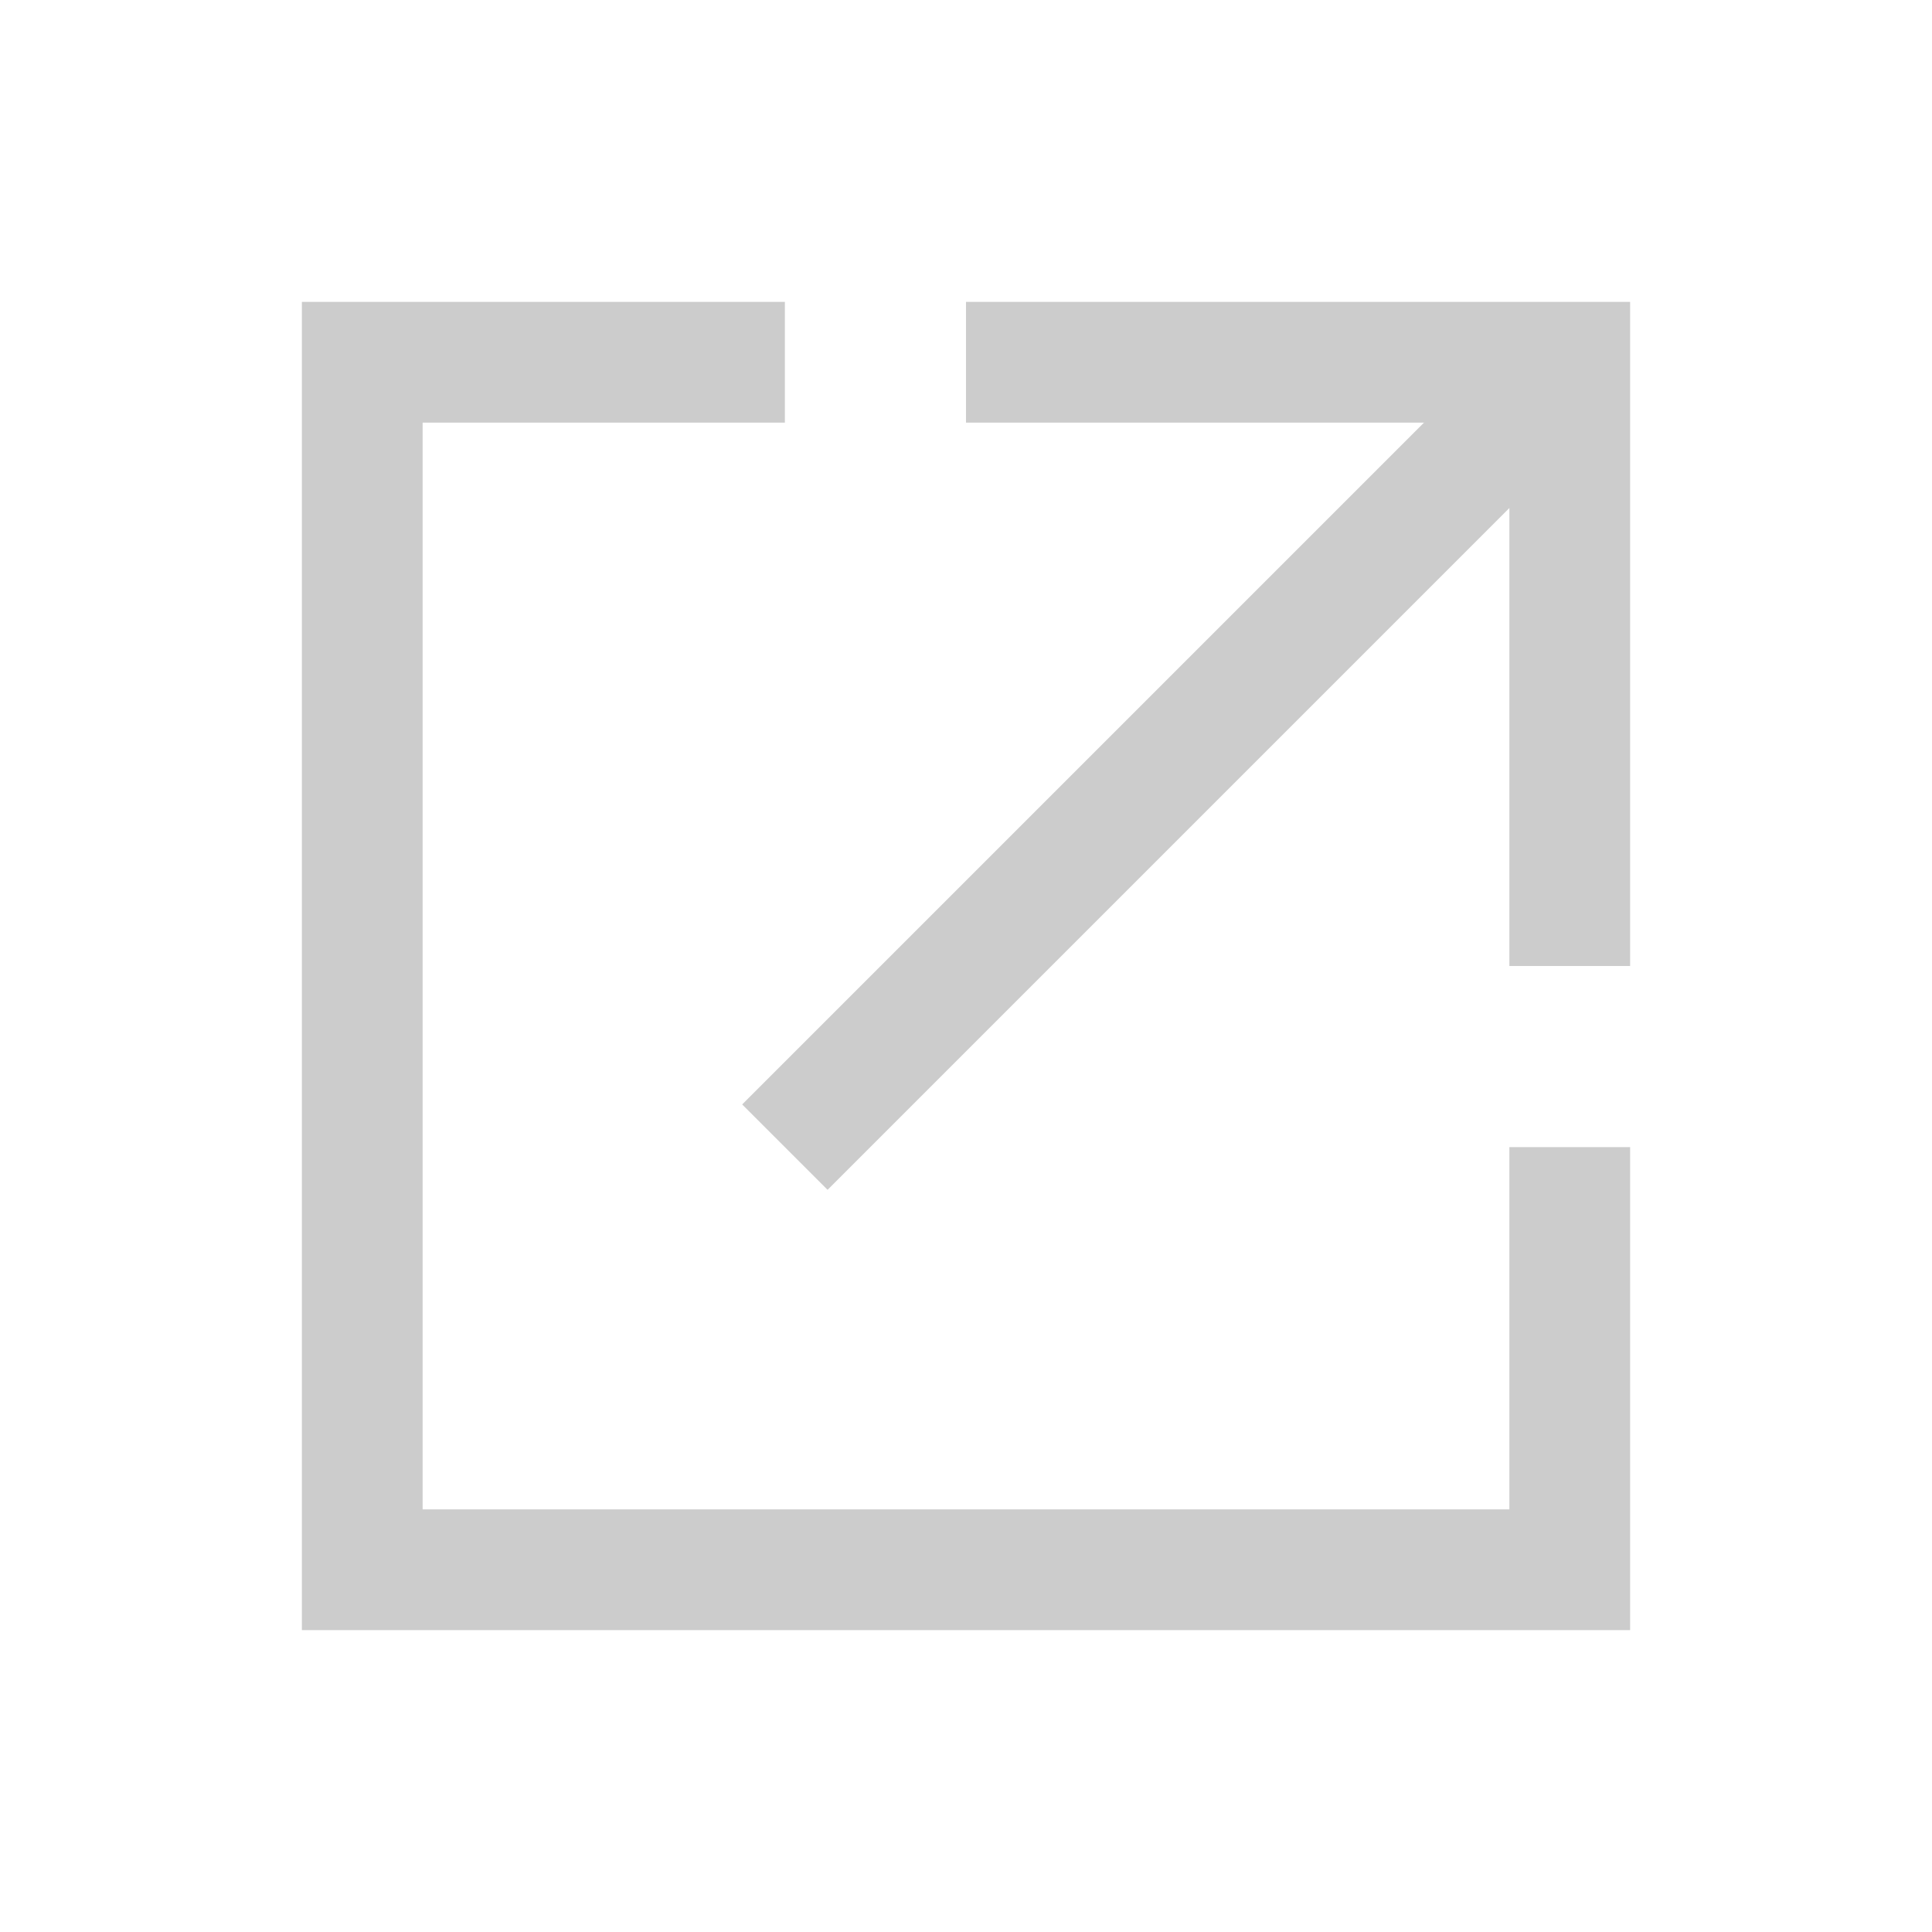
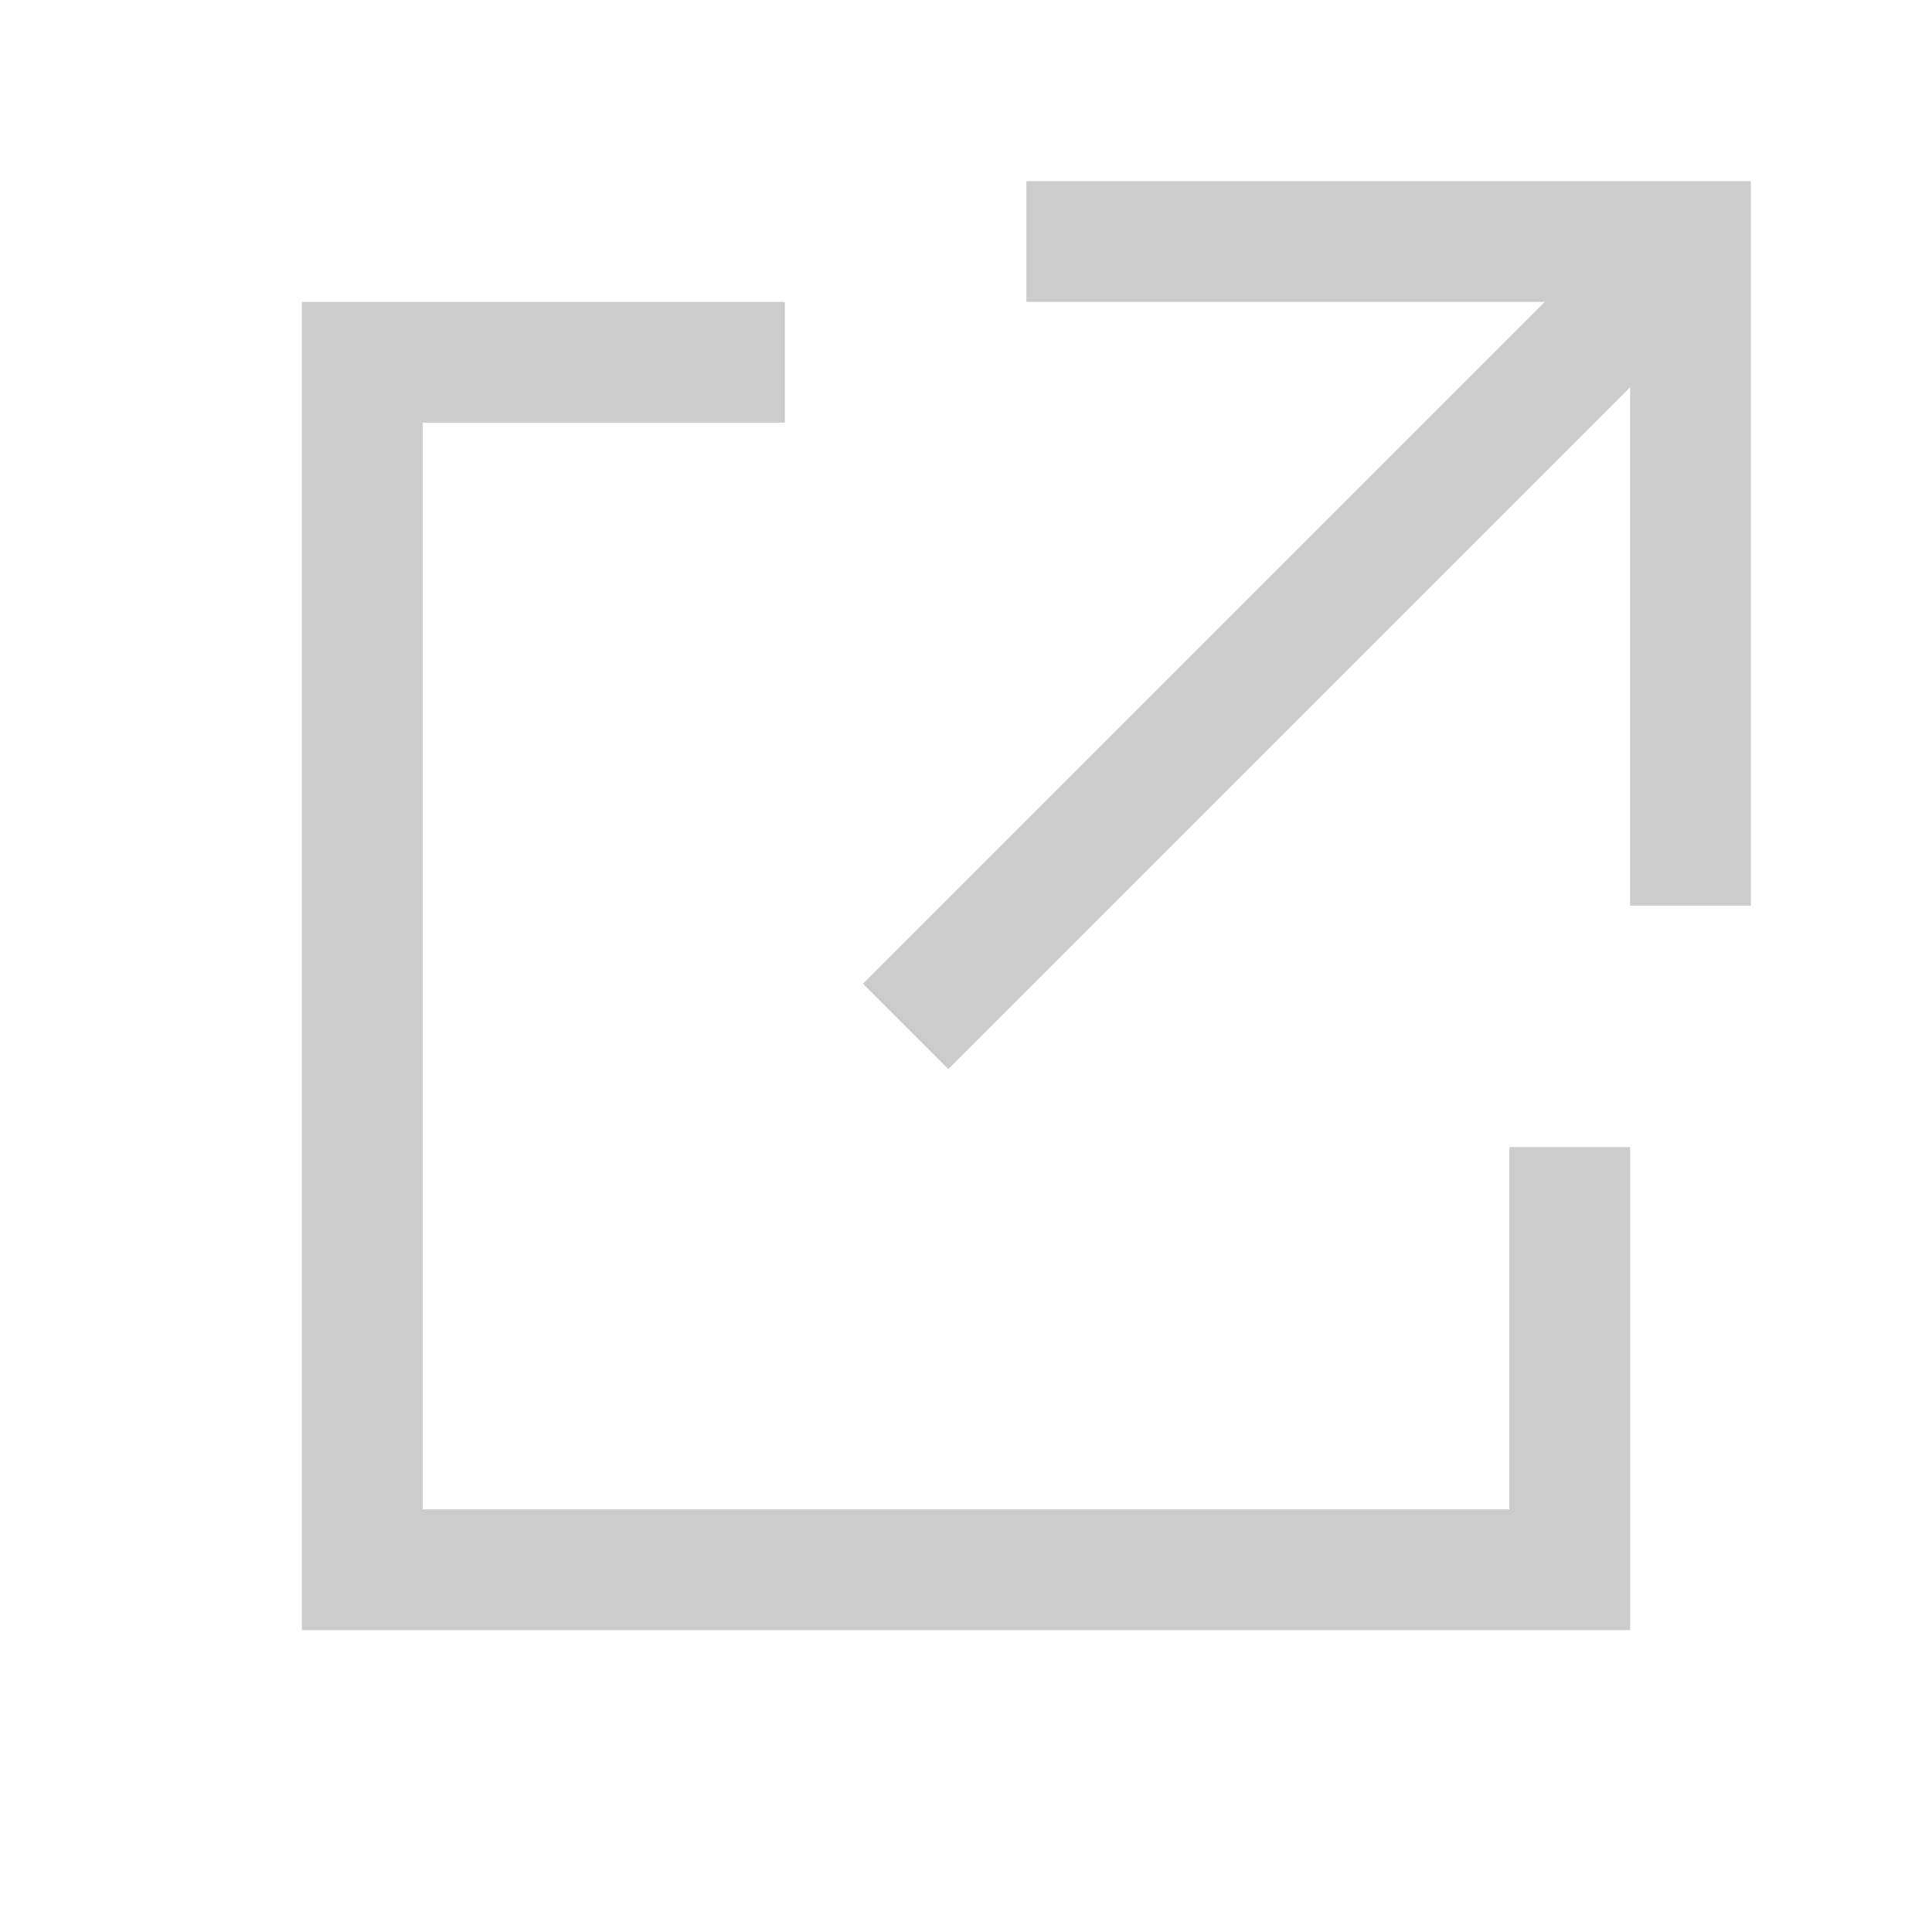
<svg xmlns="http://www.w3.org/2000/svg" viewBox="0 0 32 32">
  <g fill="none" stroke="#ccc" stroke-width="2">
    <path d="             M 13 6             L 6 6             L 6 26             L 26 26             L 26 19         " />
-     <path d="             M 16 6             L 26 6             L 26 16         " />
-     <path d="             M 26 6             L 13 19         " />
+     <path d="             M 17 4             L 28 4             L 28 15         " />
+     <path d="             M 28 4             L 15 17         " />
  </g>
</svg>
